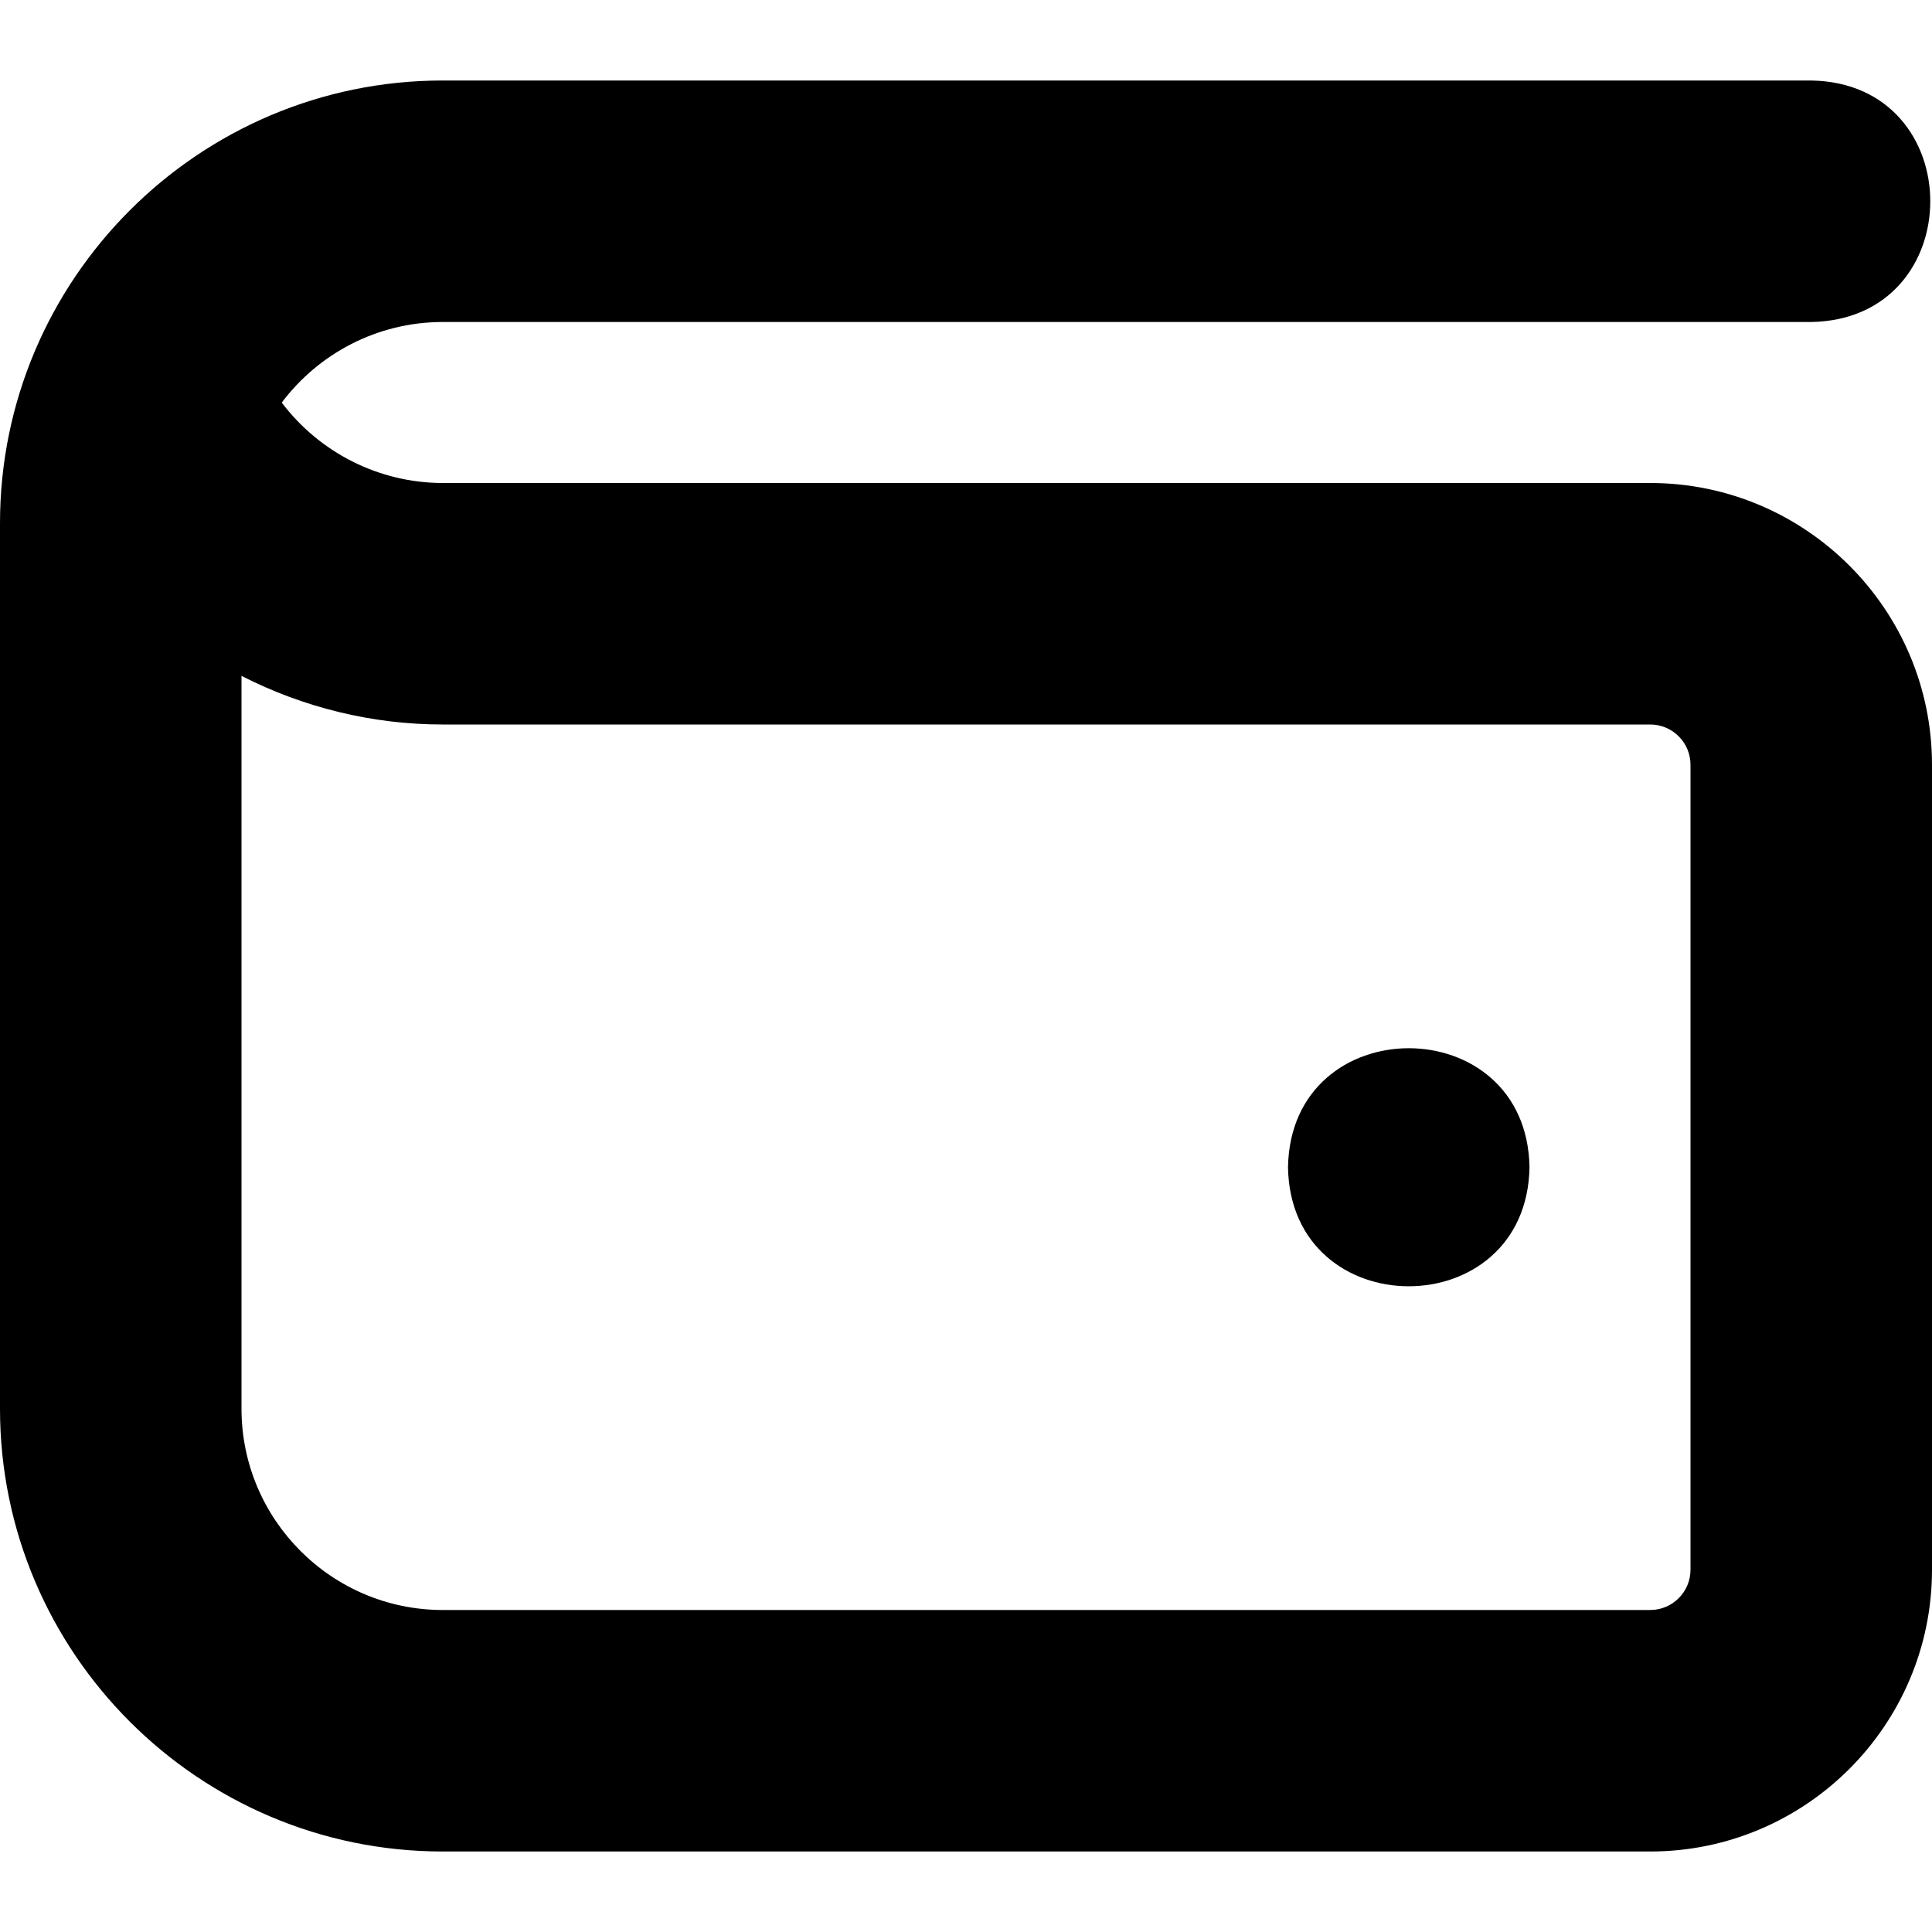
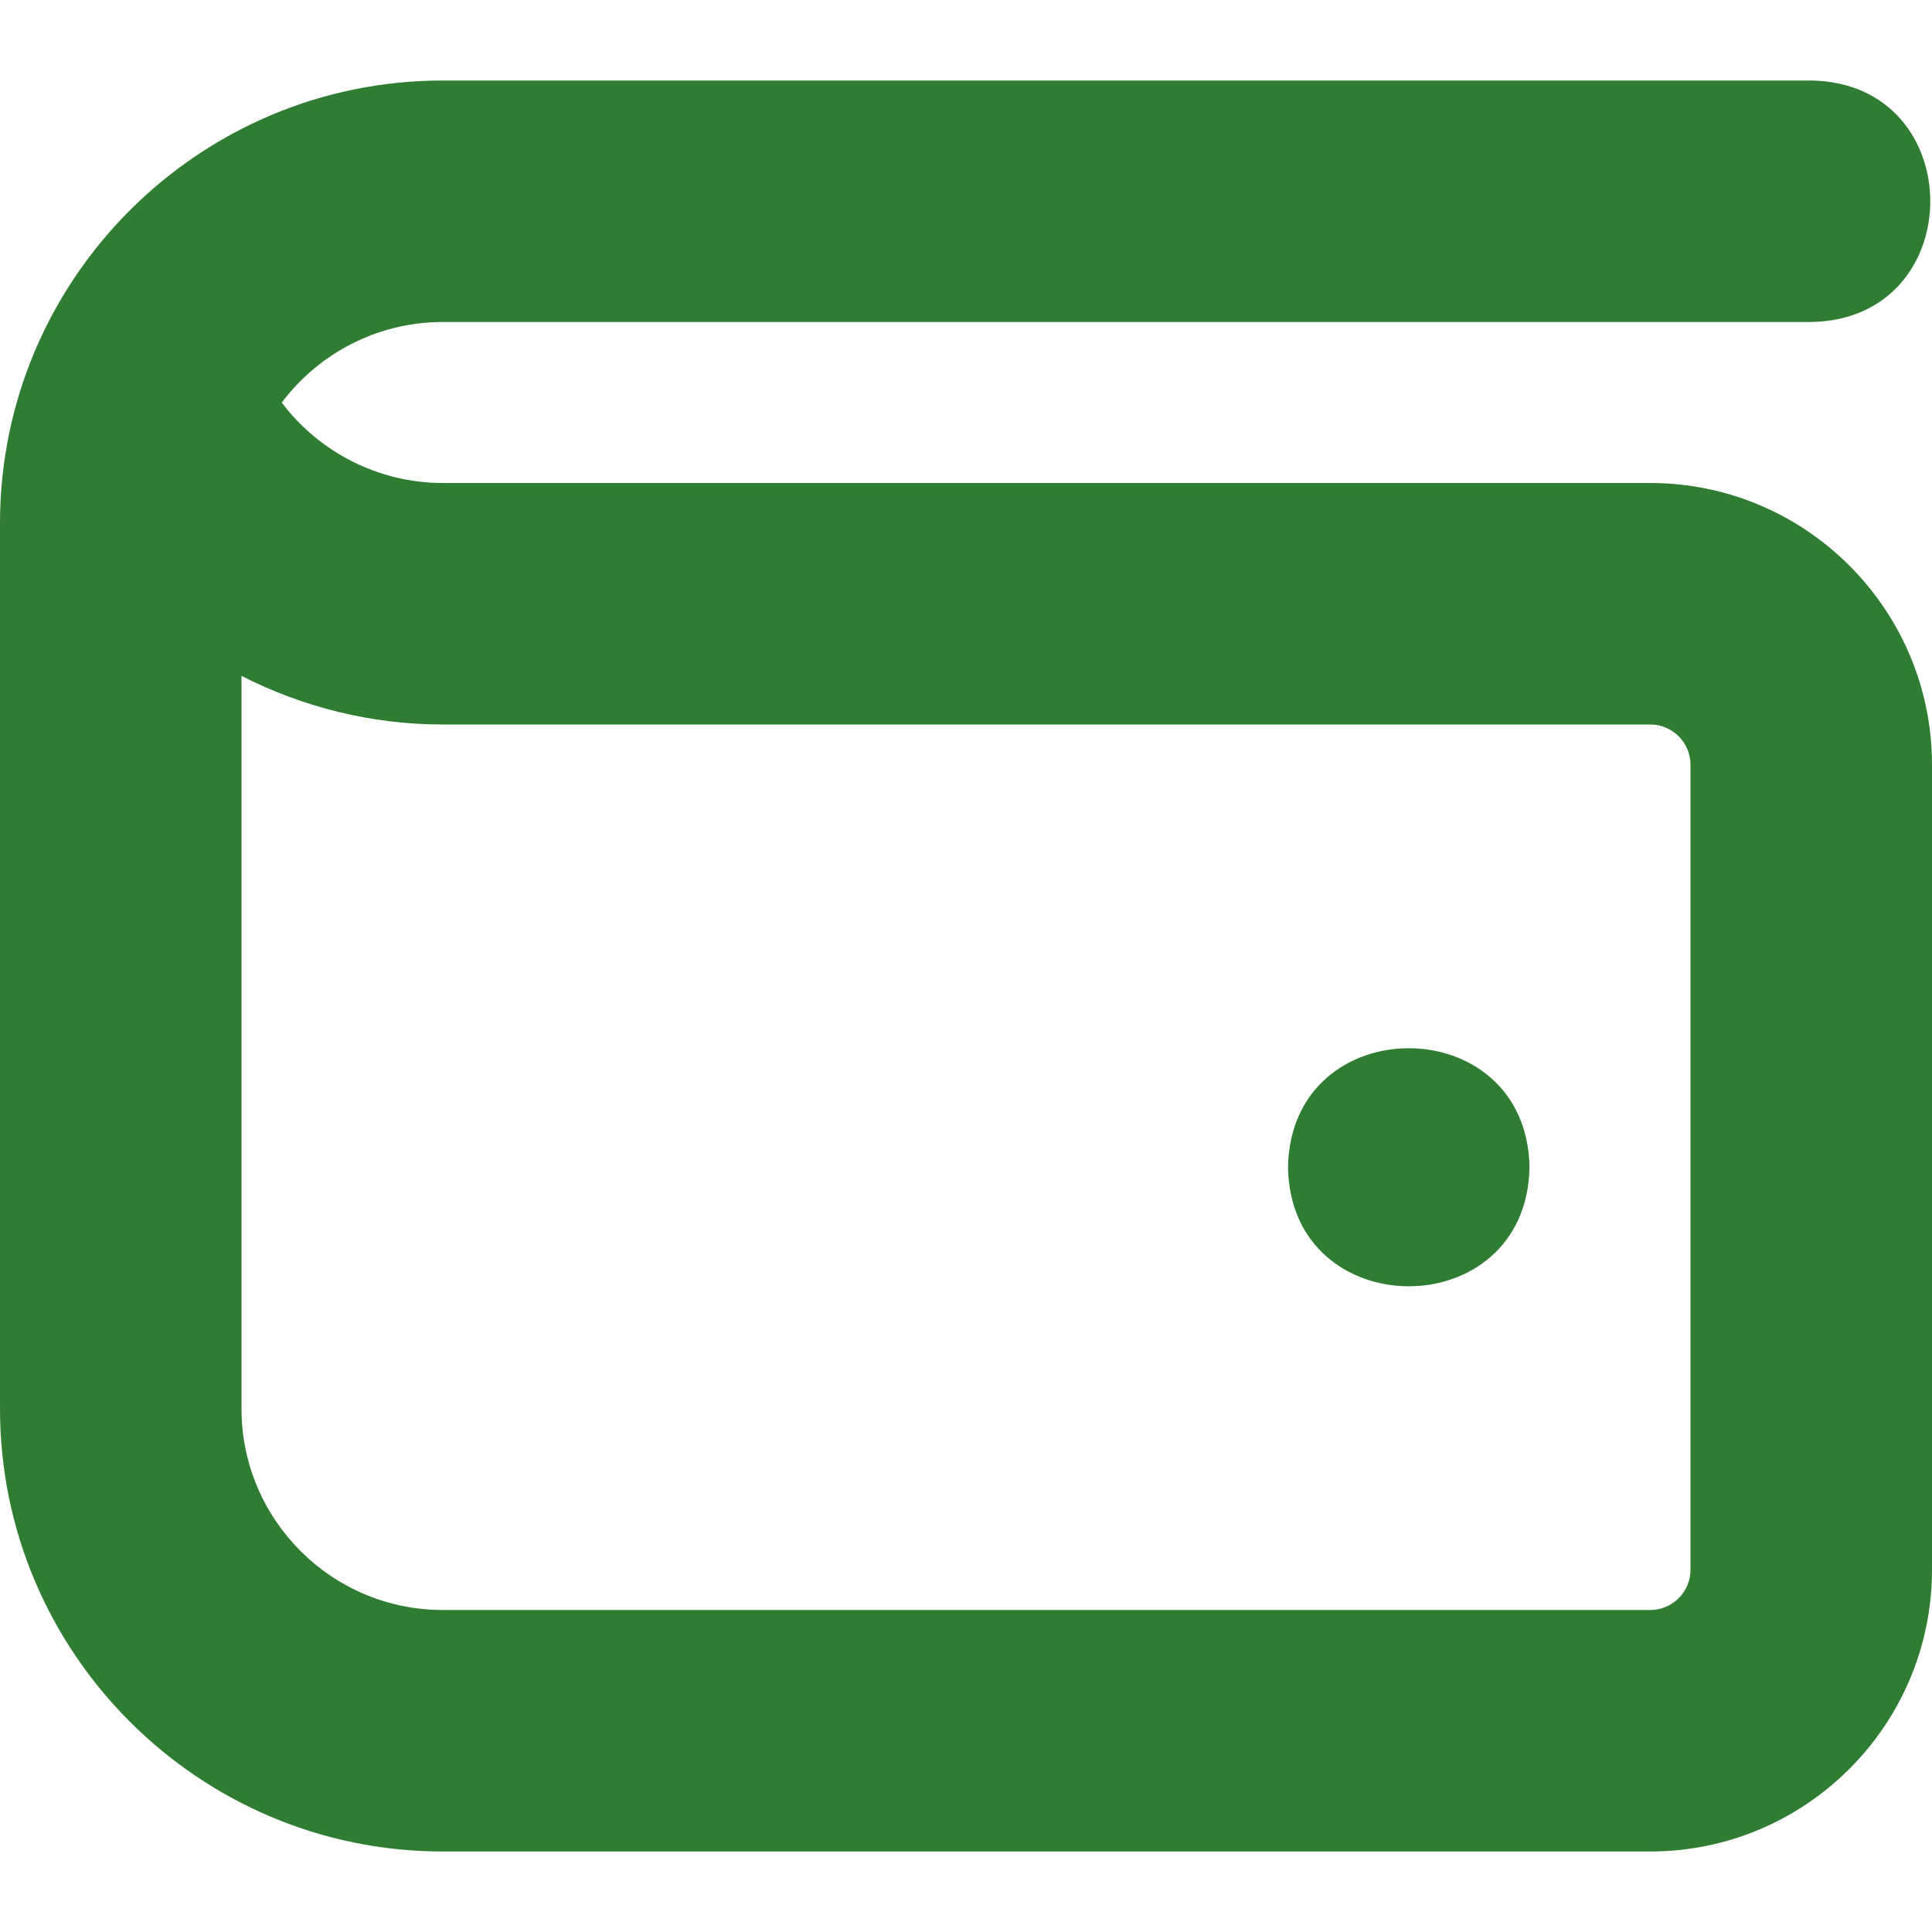
<svg xmlns="http://www.w3.org/2000/svg" id="Layer_1" data-name="Layer 1" viewBox="0 0 24 24" width="512" height="512">
-   <path d="M20.5,6H5.5c-.789,0-1.53-.376-2-.999,.457-.607,1.184-1.001,2-1.001H22.5c1.972-.034,1.971-2.967,0-3H5.5C2.468,1,0,3.467,0,6.5v11c0,3.033,2.468,5.5,5.5,5.5h15c1.93,0,3.5-1.57,3.5-3.5V9.5c0-1.93-1.57-3.5-3.5-3.5Zm.5,13.5c0,.276-.225,.5-.5,.5H5.5c-1.379,0-2.5-1.122-2.5-2.5V8.396c.763,.39,1.618,.604,2.5,.604h15c.275,0,.5,.224,.5,.5v10Zm-2-5c-.034,1.972-2.967,1.971-3,0,.034-1.972,2.967-1.971,3,0Z" />
+   <path d="M20.5,6H5.5c-.789,0-1.53-.376-2-.999,.457-.607,1.184-1.001,2-1.001H22.5c1.972-.034,1.971-2.967,0-3H5.5C2.468,1,0,3.467,0,6.5v11c0,3.033,2.468,5.5,5.5,5.5h15c1.93,0,3.5-1.57,3.5-3.5V9.5c0-1.93-1.57-3.5-3.5-3.5Zm.5,13.5c0,.276-.225,.5-.5,.5H5.5c-1.379,0-2.5-1.122-2.5-2.5V8.396c.763,.39,1.618,.604,2.5,.604h15c.275,0,.5,.224,.5,.5v10Zm-2-5c-.034,1.972-2.967,1.971-3,0,.034-1.972,2.967-1.971,3,0Z" fill="#2f7d32" />
</svg>
